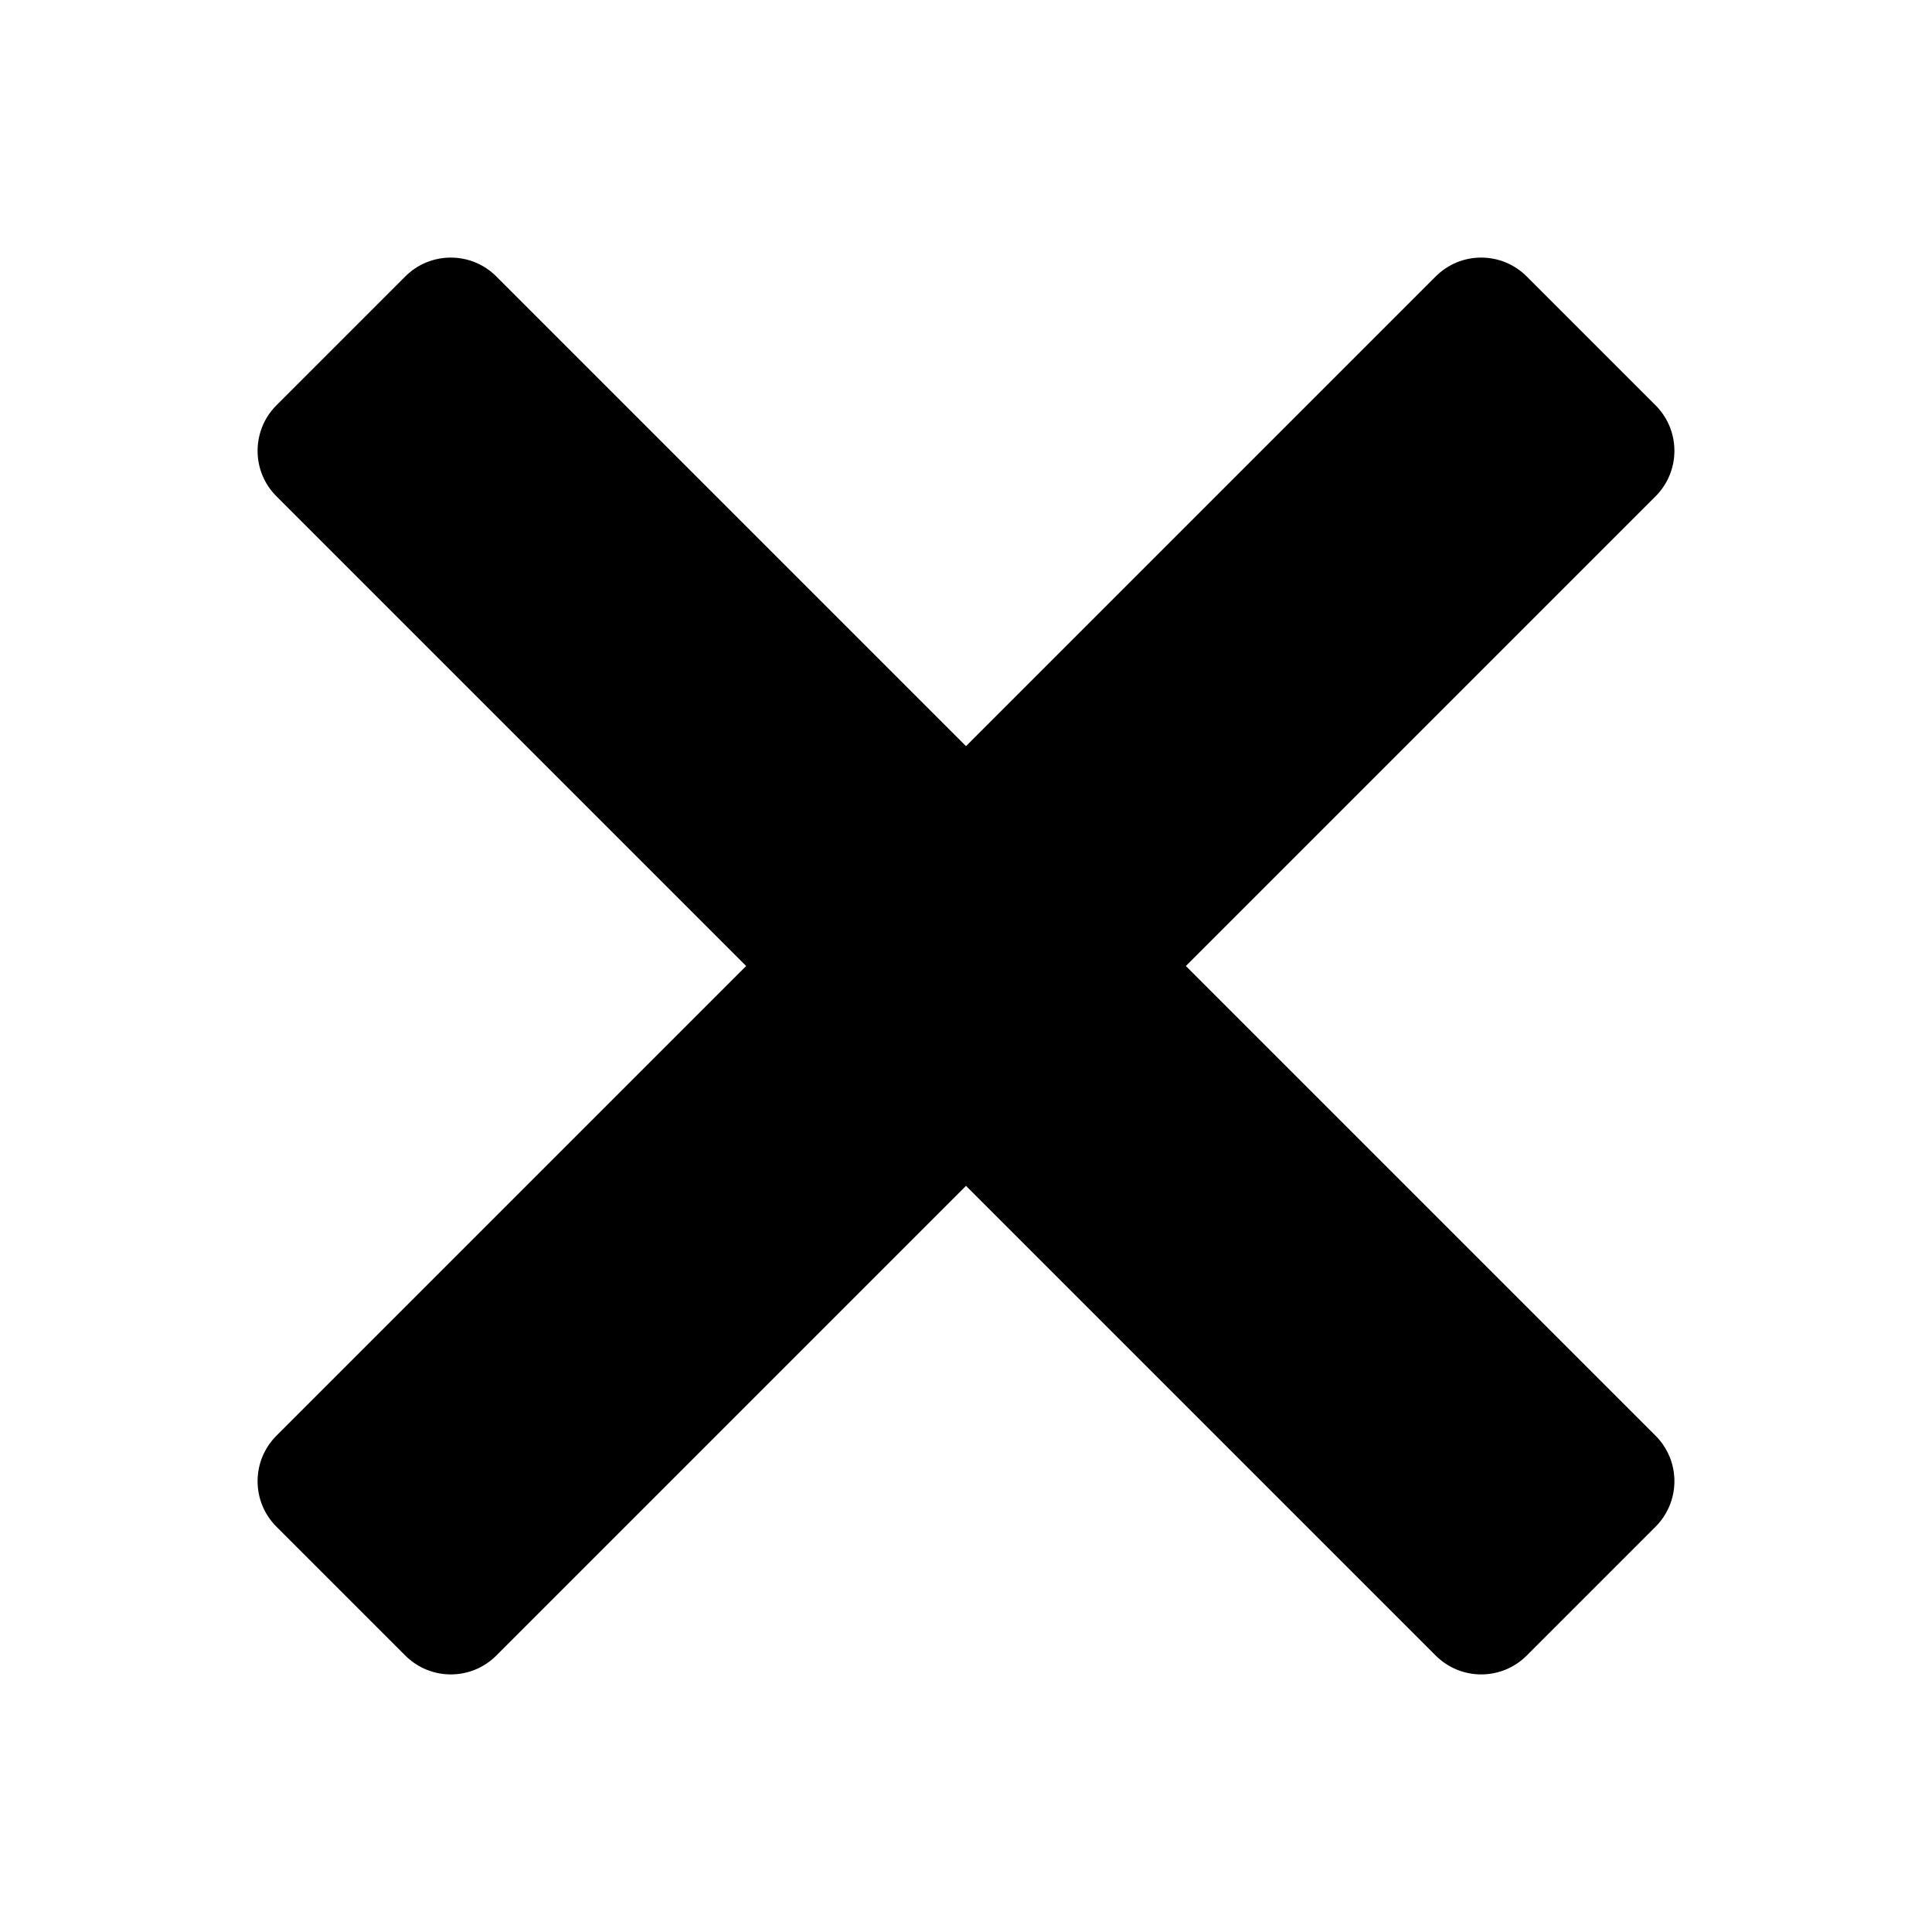
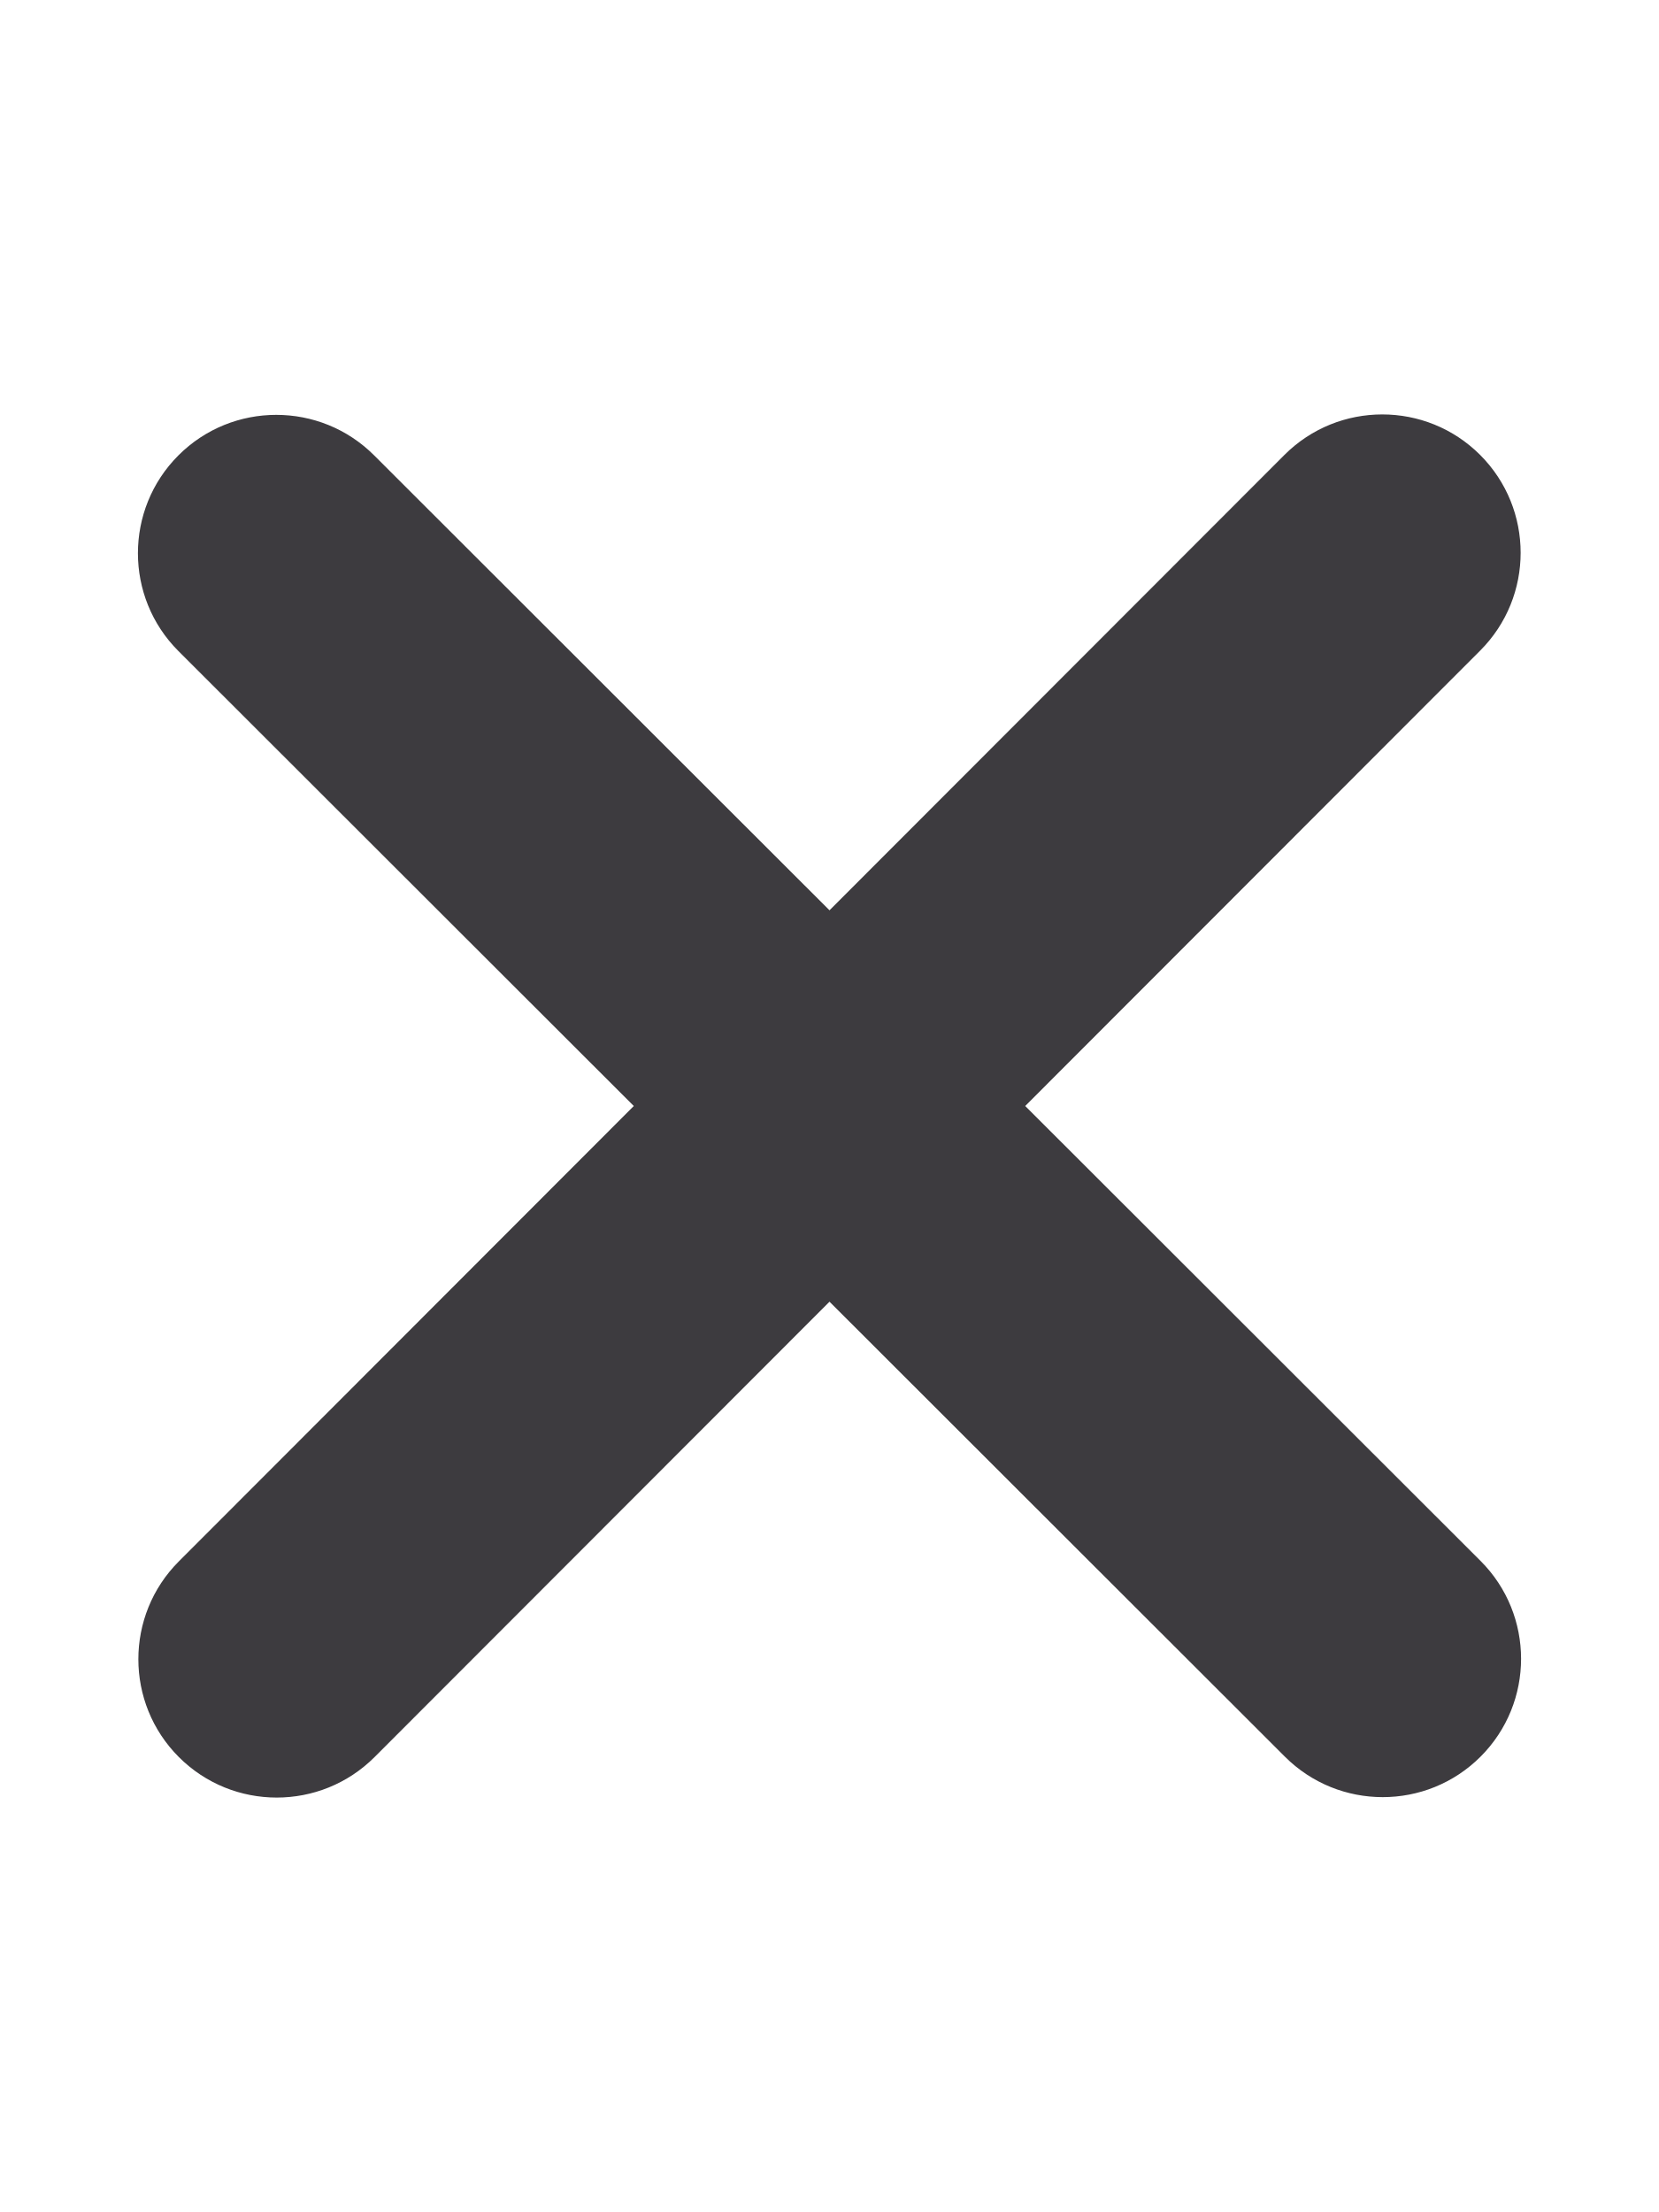
- <svg xmlns="http://www.w3.org/2000/svg" viewBox="0 0 30 30" width="30px" height="30px">
-   <path d="M 7 4 C 6.744 4 6.488 4.097 6.293 4.293 L 4.293 6.293 C 3.902 6.684 3.902 7.317 4.293 7.707 L 11.586 15 L 4.293 22.293 C 3.902 22.684 3.902 23.317 4.293 23.707 L 6.293 25.707 C 6.684 26.098 7.317 26.098 7.707 25.707 L 15 18.414 L 22.293 25.707 C 22.683 26.098 23.317 26.098 23.707 25.707 L 25.707 23.707 C 26.098 23.316 26.098 22.683 25.707 22.293 L 18.414 15 L 25.707 7.707 C 26.098 7.317 26.098 6.683 25.707 6.293 L 23.707 4.293 C 23.316 3.902 22.683 3.902 22.293 4.293 L 15 11.586 L 7.707 4.293 C 7.512 4.097 7.256 4 7 4 z" />
+ <svg xmlns="http://www.w3.org/2000/svg" height="16" width="12" viewBox="0 0 384 512">
+   <path fill="#3d3b3f" d="M342.6 150.6c12.5-12.5 12.5-32.8 0-45.3s-32.8-12.5-45.3 0L192 210.7 86.6 105.4c-12.5-12.5-32.8-12.5-45.3 0s-12.5 32.8 0 45.3L146.7 256 41.4 361.4c-12.5 12.5-12.5 32.8 0 45.3s32.8 12.5 45.3 0L192 301.3 297.4 406.6c12.5 12.5 32.8 12.5 45.3 0s12.5-32.8 0-45.3L237.3 256 342.6 150.6z" />
</svg>
